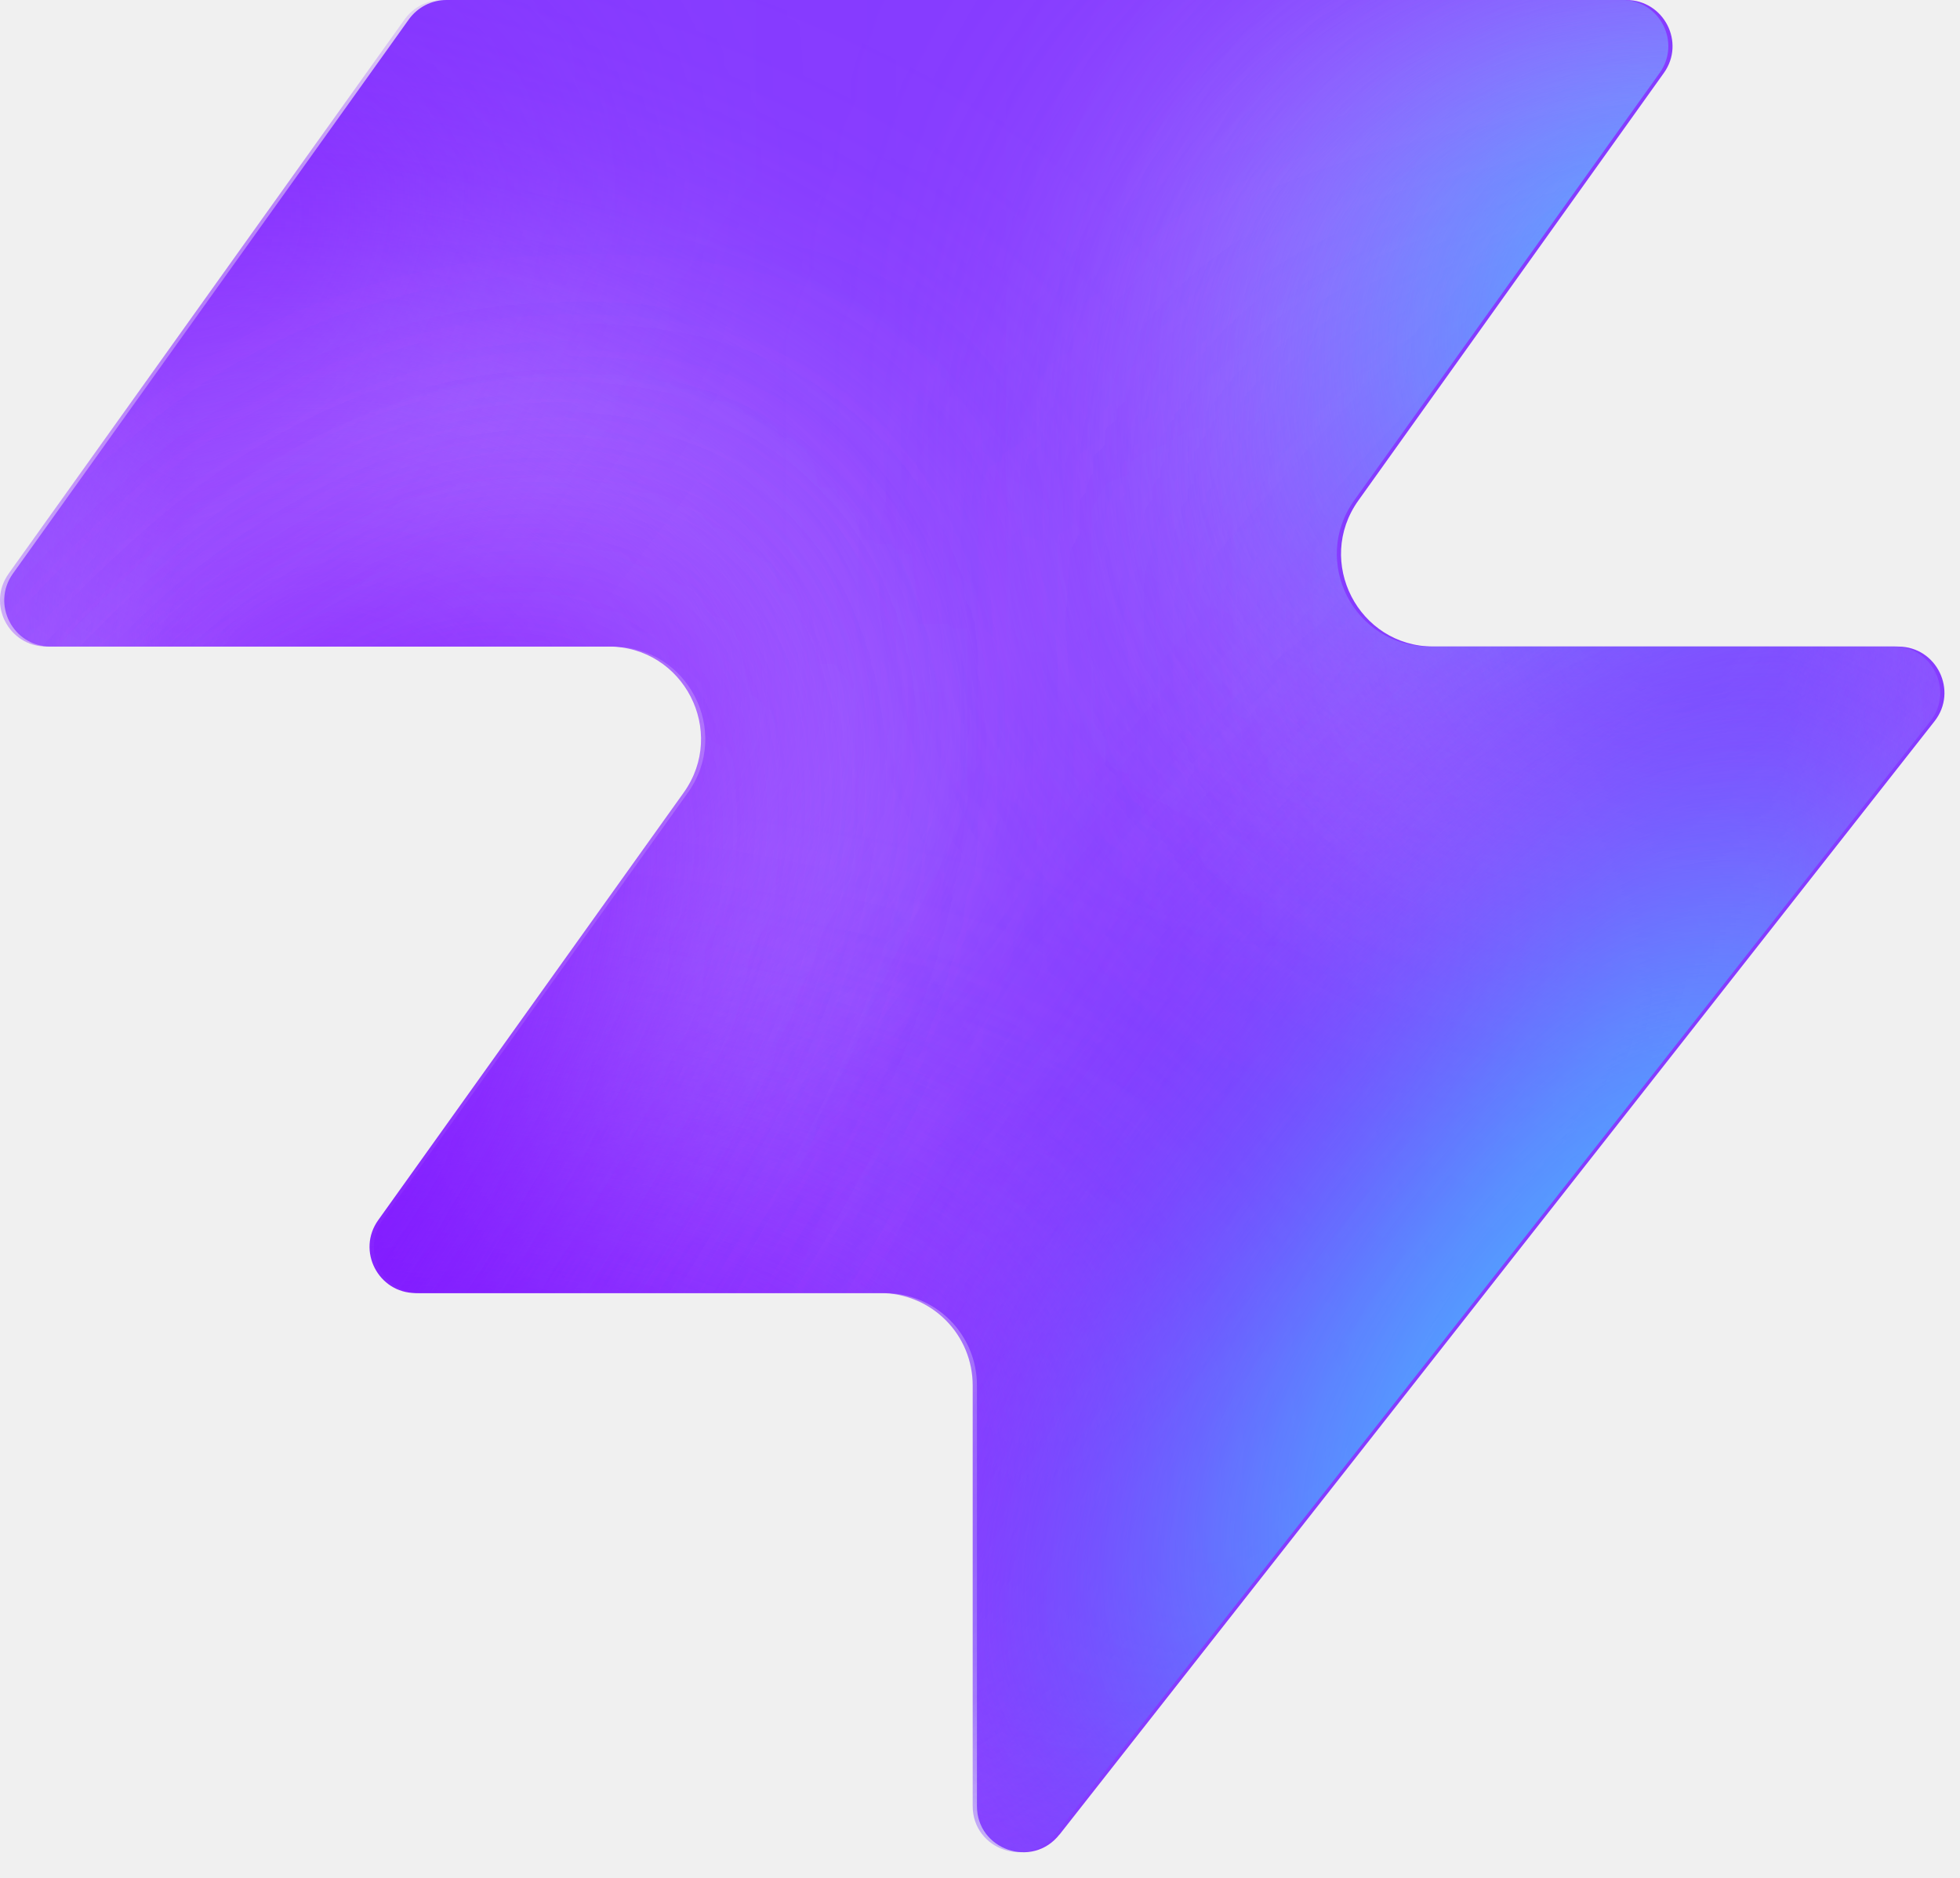
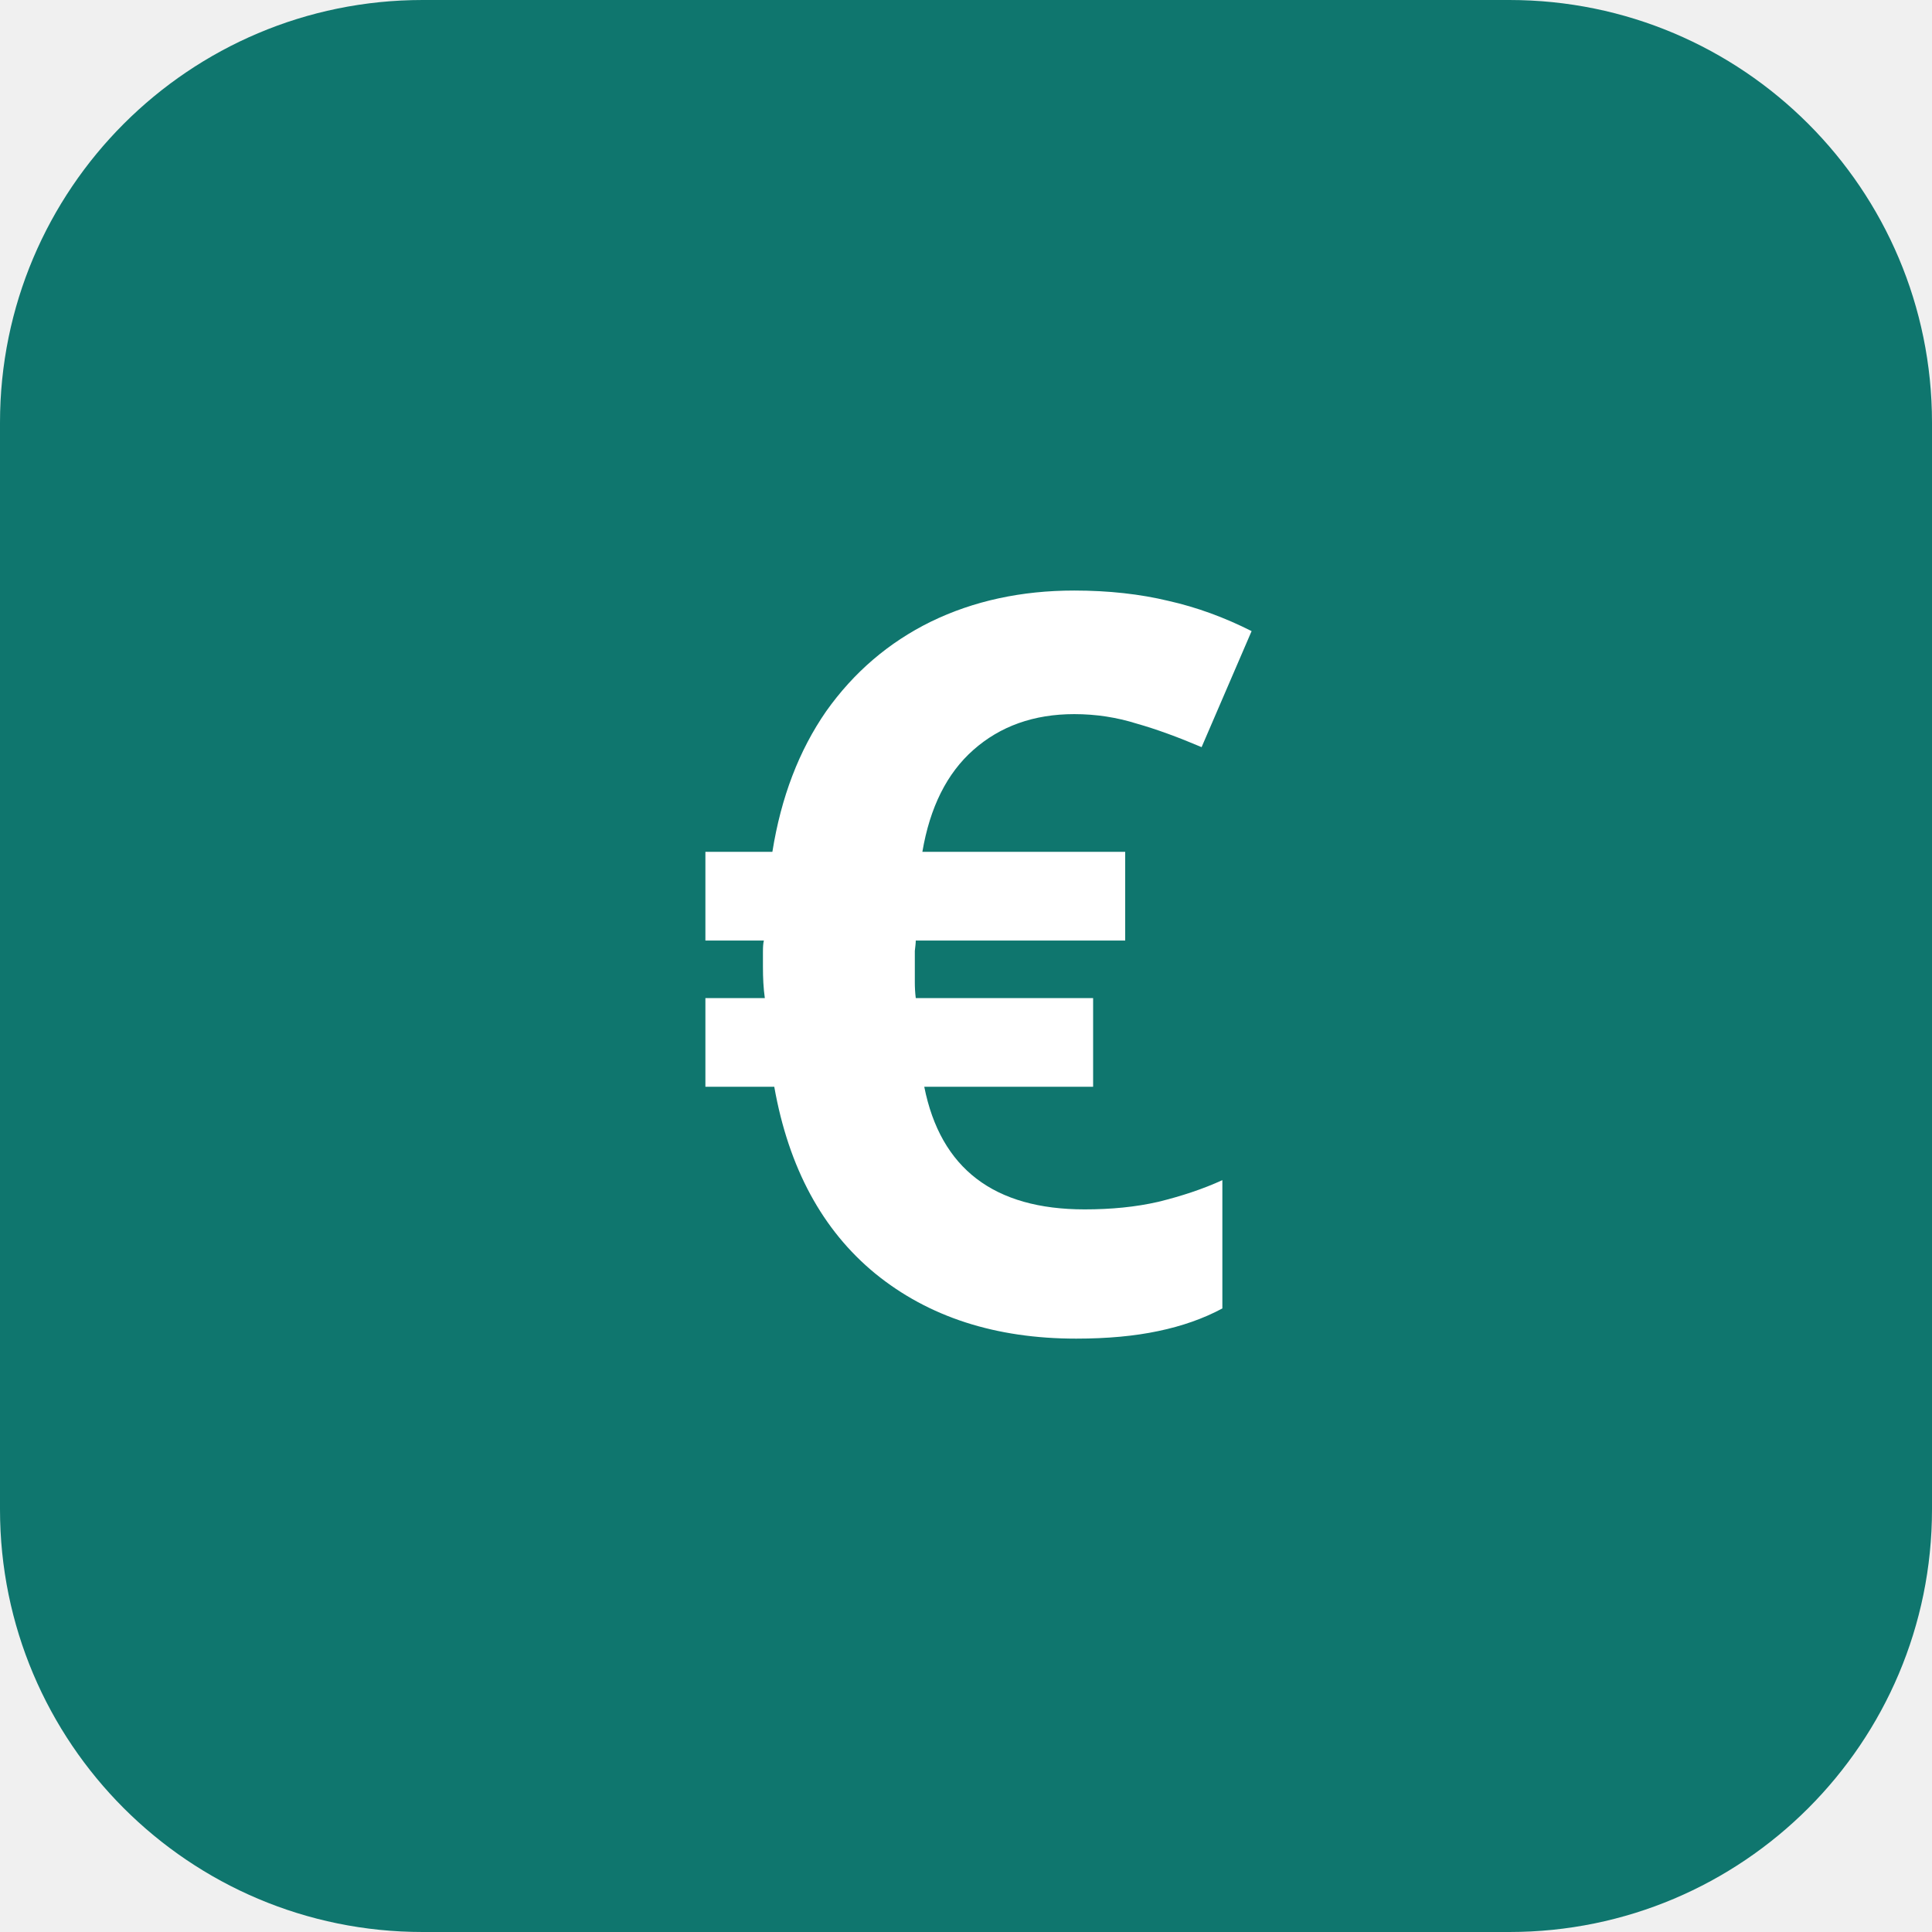
- <svg xmlns="http://www.w3.org/2000/svg" width="48" height="46" fill="none" viewBox="0 0 48 46">
-   <path fill="#863bff" d="M25.946 44.938c-.664.845-2.021.375-2.021-.698V33.937a2.26 2.26 0 0 0-2.262-2.262H10.287c-.92 0-1.456-1.04-.92-1.788l7.48-10.471c1.07-1.497 0-3.578-1.842-3.578H1.237c-.92 0-1.456-1.04-.92-1.788L10.013.474c.214-.297.556-.474.92-.474h28.894c.92 0 1.456 1.04.92 1.788l-7.48 10.471c-1.07 1.498 0 3.579 1.842 3.579h11.377c.943 0 1.473 1.088.89 1.83L25.947 44.94z" style="fill:#863bff;fill:color(display-p3 .525 .23 1);fill-opacity:1" />
-   <mask id="a" width="48" height="46" x="0" y="0" maskUnits="userSpaceOnUse" style="mask-type:alpha">
-     <path fill="#000" d="M25.842 44.938c-.664.844-2.021.375-2.021-.698V33.937a2.26 2.26 0 0 0-2.262-2.262H10.183c-.92 0-1.456-1.04-.92-1.788l7.48-10.471c1.07-1.498 0-3.579-1.842-3.579H1.133c-.92 0-1.456-1.04-.92-1.787L9.91.473c.214-.297.556-.474.92-.474h28.894c.92 0 1.456 1.04.92 1.788l-7.48 10.471c-1.07 1.498 0 3.578 1.842 3.578h11.377c.943 0 1.473 1.088.89 1.832L25.843 44.94z" style="fill:#000;fill-opacity:1" />
-   </mask>
-   <g mask="url(#a)">
-     <g filter="url(#b)">
-       <ellipse cx="5.508" cy="14.704" fill="#ede6ff" rx="5.508" ry="14.704" style="fill:#ede6ff;fill:color(display-p3 .927 .903 1);fill-opacity:1" transform="matrix(.00324 1 1 -.00324 -4.47 31.516)" />
-     </g>
-     <g filter="url(#c)">
-       <ellipse cx="10.399" cy="29.851" fill="#ede6ff" rx="10.399" ry="29.851" style="fill:#ede6ff;fill:color(display-p3 .927 .903 1);fill-opacity:1" transform="matrix(.00324 1 1 -.00324 -39.328 7.883)" />
-     </g>
-     <g filter="url(#d)">
-       <ellipse cx="5.508" cy="30.487" fill="#7e14ff" rx="5.508" ry="30.487" style="fill:#7e14ff;fill:color(display-p3 .492 .077 1);fill-opacity:1" transform="rotate(89.814 -25.913 -14.639)scale(1 -1)" />
-     </g>
-     <g filter="url(#e)">
-       <ellipse cx="5.508" cy="30.599" fill="#7e14ff" rx="5.508" ry="30.599" style="fill:#7e14ff;fill:color(display-p3 .492 .077 1);fill-opacity:1" transform="rotate(89.814 -32.644 -3.334)scale(1 -1)" />
-     </g>
-     <g filter="url(#f)">
-       <ellipse cx="5.508" cy="30.599" fill="#7e14ff" rx="5.508" ry="30.599" style="fill:#7e14ff;fill:color(display-p3 .492 .077 1);fill-opacity:1" transform="matrix(.00324 1 1 -.00324 -34.34 30.47)" />
-     </g>
-     <g filter="url(#g)">
-       <ellipse cx="14.072" cy="22.078" fill="#ede6ff" rx="14.072" ry="22.078" style="fill:#ede6ff;fill:color(display-p3 .927 .903 1);fill-opacity:1" transform="rotate(93.35 24.506 48.493)scale(-1 1)" />
-     </g>
-     <g filter="url(#h)">
-       <ellipse cx="3.47" cy="21.501" fill="#7e14ff" rx="3.47" ry="21.501" style="fill:#7e14ff;fill:color(display-p3 .492 .077 1);fill-opacity:1" transform="rotate(89.009 28.708 47.59)scale(-1 1)" />
-     </g>
-     <g filter="url(#i)">
-       <ellipse cx="3.47" cy="21.501" fill="#7e14ff" rx="3.47" ry="21.501" style="fill:#7e14ff;fill:color(display-p3 .492 .077 1);fill-opacity:1" transform="rotate(89.009 28.708 47.59)scale(-1 1)" />
-     </g>
-     <g filter="url(#j)">
-       <ellipse cx=".387" cy="8.972" fill="#7e14ff" rx="4.407" ry="29.108" style="fill:#7e14ff;fill:color(display-p3 .492 .077 1);fill-opacity:1" transform="rotate(39.51 .387 8.972)" />
-     </g>
-     <g filter="url(#k)">
-       <ellipse cx="47.523" cy="-6.092" fill="#7e14ff" rx="4.407" ry="29.108" style="fill:#7e14ff;fill:color(display-p3 .492 .077 1);fill-opacity:1" transform="rotate(37.892 47.523 -6.092)" />
-     </g>
-     <g filter="url(#l)">
-       <ellipse cx="41.412" cy="6.333" fill="#47bfff" rx="5.971" ry="9.665" style="fill:#47bfff;fill:color(display-p3 .28 .748 1);fill-opacity:1" transform="rotate(37.892 41.412 6.333)" />
-     </g>
-     <g filter="url(#m)">
-       <ellipse cx="-1.879" cy="38.332" fill="#7e14ff" rx="4.407" ry="29.108" style="fill:#7e14ff;fill:color(display-p3 .492 .077 1);fill-opacity:1" transform="rotate(37.892 -1.88 38.332)" />
-     </g>
-     <g filter="url(#n)">
-       <ellipse cx="-1.879" cy="38.332" fill="#7e14ff" rx="4.407" ry="29.108" style="fill:#7e14ff;fill:color(display-p3 .492 .077 1);fill-opacity:1" transform="rotate(37.892 -1.88 38.332)" />
-     </g>
-     <g filter="url(#o)">
-       <ellipse cx="35.651" cy="29.907" fill="#7e14ff" rx="4.407" ry="29.108" style="fill:#7e14ff;fill:color(display-p3 .492 .077 1);fill-opacity:1" transform="rotate(37.892 35.651 29.907)" />
-     </g>
-     <g filter="url(#p)">
-       <ellipse cx="38.418" cy="32.4" fill="#47bfff" rx="5.971" ry="15.297" style="fill:#47bfff;fill:color(display-p3 .28 .748 1);fill-opacity:1" transform="rotate(37.892 38.418 32.4)" />
-     </g>
-   </g>
-   <defs>
-     <filter id="b" width="60.045" height="41.654" x="-19.77" y="16.149" color-interpolation-filters="sRGB" filterUnits="userSpaceOnUse">
-       <feFlood flood-opacity="0" result="BackgroundImageFix" />
-       <feBlend in="SourceGraphic" in2="BackgroundImageFix" result="shape" />
-       <feGaussianBlur result="effect1_foregroundBlur_2002_17158" stdDeviation="7.659" />
-     </filter>
-     <filter id="c" width="90.34" height="51.437" x="-54.613" y="-7.533" color-interpolation-filters="sRGB" filterUnits="userSpaceOnUse">
-       <feFlood flood-opacity="0" result="BackgroundImageFix" />
-       <feBlend in="SourceGraphic" in2="BackgroundImageFix" result="shape" />
-       <feGaussianBlur result="effect1_foregroundBlur_2002_17158" stdDeviation="7.659" />
-     </filter>
-     <filter id="d" width="79.355" height="29.4" x="-49.64" y="2.03" color-interpolation-filters="sRGB" filterUnits="userSpaceOnUse">
-       <feFlood flood-opacity="0" result="BackgroundImageFix" />
-       <feBlend in="SourceGraphic" in2="BackgroundImageFix" result="shape" />
-       <feGaussianBlur result="effect1_foregroundBlur_2002_17158" stdDeviation="4.596" />
-     </filter>
-     <filter id="e" width="79.579" height="29.4" x="-45.045" y="20.029" color-interpolation-filters="sRGB" filterUnits="userSpaceOnUse">
-       <feFlood flood-opacity="0" result="BackgroundImageFix" />
-       <feBlend in="SourceGraphic" in2="BackgroundImageFix" result="shape" />
-       <feGaussianBlur result="effect1_foregroundBlur_2002_17158" stdDeviation="4.596" />
-     </filter>
-     <filter id="f" width="79.579" height="29.4" x="-43.513" y="21.178" color-interpolation-filters="sRGB" filterUnits="userSpaceOnUse">
-       <feFlood flood-opacity="0" result="BackgroundImageFix" />
-       <feBlend in="SourceGraphic" in2="BackgroundImageFix" result="shape" />
-       <feGaussianBlur result="effect1_foregroundBlur_2002_17158" stdDeviation="4.596" />
-     </filter>
-     <filter id="g" width="74.749" height="58.852" x="15.756" y="-17.901" color-interpolation-filters="sRGB" filterUnits="userSpaceOnUse">
-       <feFlood flood-opacity="0" result="BackgroundImageFix" />
-       <feBlend in="SourceGraphic" in2="BackgroundImageFix" result="shape" />
-       <feGaussianBlur result="effect1_foregroundBlur_2002_17158" stdDeviation="7.659" />
-     </filter>
-     <filter id="h" width="61.377" height="25.362" x="23.548" y="2.284" color-interpolation-filters="sRGB" filterUnits="userSpaceOnUse">
-       <feFlood flood-opacity="0" result="BackgroundImageFix" />
-       <feBlend in="SourceGraphic" in2="BackgroundImageFix" result="shape" />
-       <feGaussianBlur result="effect1_foregroundBlur_2002_17158" stdDeviation="4.596" />
-     </filter>
-     <filter id="i" width="61.377" height="25.362" x="23.548" y="2.284" color-interpolation-filters="sRGB" filterUnits="userSpaceOnUse">
-       <feFlood flood-opacity="0" result="BackgroundImageFix" />
-       <feBlend in="SourceGraphic" in2="BackgroundImageFix" result="shape" />
-       <feGaussianBlur result="effect1_foregroundBlur_2002_17158" stdDeviation="4.596" />
-     </filter>
-     <filter id="j" width="56.045" height="63.649" x="-27.636" y="-22.853" color-interpolation-filters="sRGB" filterUnits="userSpaceOnUse">
-       <feFlood flood-opacity="0" result="BackgroundImageFix" />
-       <feBlend in="SourceGraphic" in2="BackgroundImageFix" result="shape" />
-       <feGaussianBlur result="effect1_foregroundBlur_2002_17158" stdDeviation="4.596" />
-     </filter>
-     <filter id="k" width="54.814" height="64.646" x="20.116" y="-38.415" color-interpolation-filters="sRGB" filterUnits="userSpaceOnUse">
-       <feFlood flood-opacity="0" result="BackgroundImageFix" />
-       <feBlend in="SourceGraphic" in2="BackgroundImageFix" result="shape" />
-       <feGaussianBlur result="effect1_foregroundBlur_2002_17158" stdDeviation="4.596" />
-     </filter>
-     <filter id="l" width="33.541" height="35.313" x="24.641" y="-11.323" color-interpolation-filters="sRGB" filterUnits="userSpaceOnUse">
-       <feFlood flood-opacity="0" result="BackgroundImageFix" />
-       <feBlend in="SourceGraphic" in2="BackgroundImageFix" result="shape" />
-       <feGaussianBlur result="effect1_foregroundBlur_2002_17158" stdDeviation="4.596" />
-     </filter>
-     <filter id="m" width="54.814" height="64.646" x="-29.286" y="6.009" color-interpolation-filters="sRGB" filterUnits="userSpaceOnUse">
-       <feFlood flood-opacity="0" result="BackgroundImageFix" />
-       <feBlend in="SourceGraphic" in2="BackgroundImageFix" result="shape" />
-       <feGaussianBlur result="effect1_foregroundBlur_2002_17158" stdDeviation="4.596" />
-     </filter>
-     <filter id="n" width="54.814" height="64.646" x="-29.286" y="6.009" color-interpolation-filters="sRGB" filterUnits="userSpaceOnUse">
-       <feFlood flood-opacity="0" result="BackgroundImageFix" />
-       <feBlend in="SourceGraphic" in2="BackgroundImageFix" result="shape" />
-       <feGaussianBlur result="effect1_foregroundBlur_2002_17158" stdDeviation="4.596" />
-     </filter>
-     <filter id="o" width="54.814" height="64.646" x="8.244" y="-2.416" color-interpolation-filters="sRGB" filterUnits="userSpaceOnUse">
-       <feFlood flood-opacity="0" result="BackgroundImageFix" />
-       <feBlend in="SourceGraphic" in2="BackgroundImageFix" result="shape" />
-       <feGaussianBlur result="effect1_foregroundBlur_2002_17158" stdDeviation="4.596" />
-     </filter>
-     <filter id="p" width="39.409" height="43.623" x="18.713" y="10.588" color-interpolation-filters="sRGB" filterUnits="userSpaceOnUse">
-       <feFlood flood-opacity="0" result="BackgroundImageFix" />
-       <feBlend in="SourceGraphic" in2="BackgroundImageFix" result="shape" />
-       <feGaussianBlur result="effect1_foregroundBlur_2002_17158" stdDeviation="4.596" />
-     </filter>
-   </defs>
+ <svg xmlns="http://www.w3.org/2000/svg" viewBox="0 0 32 32">
+   <rect width="32" height="32" rx="7" fill="#0f766e" />
+   <text x="16" y="22" font-family="system-ui, sans-serif" font-size="17" font-weight="700" fill="#fff" text-anchor="middle">€</text>
</svg>
